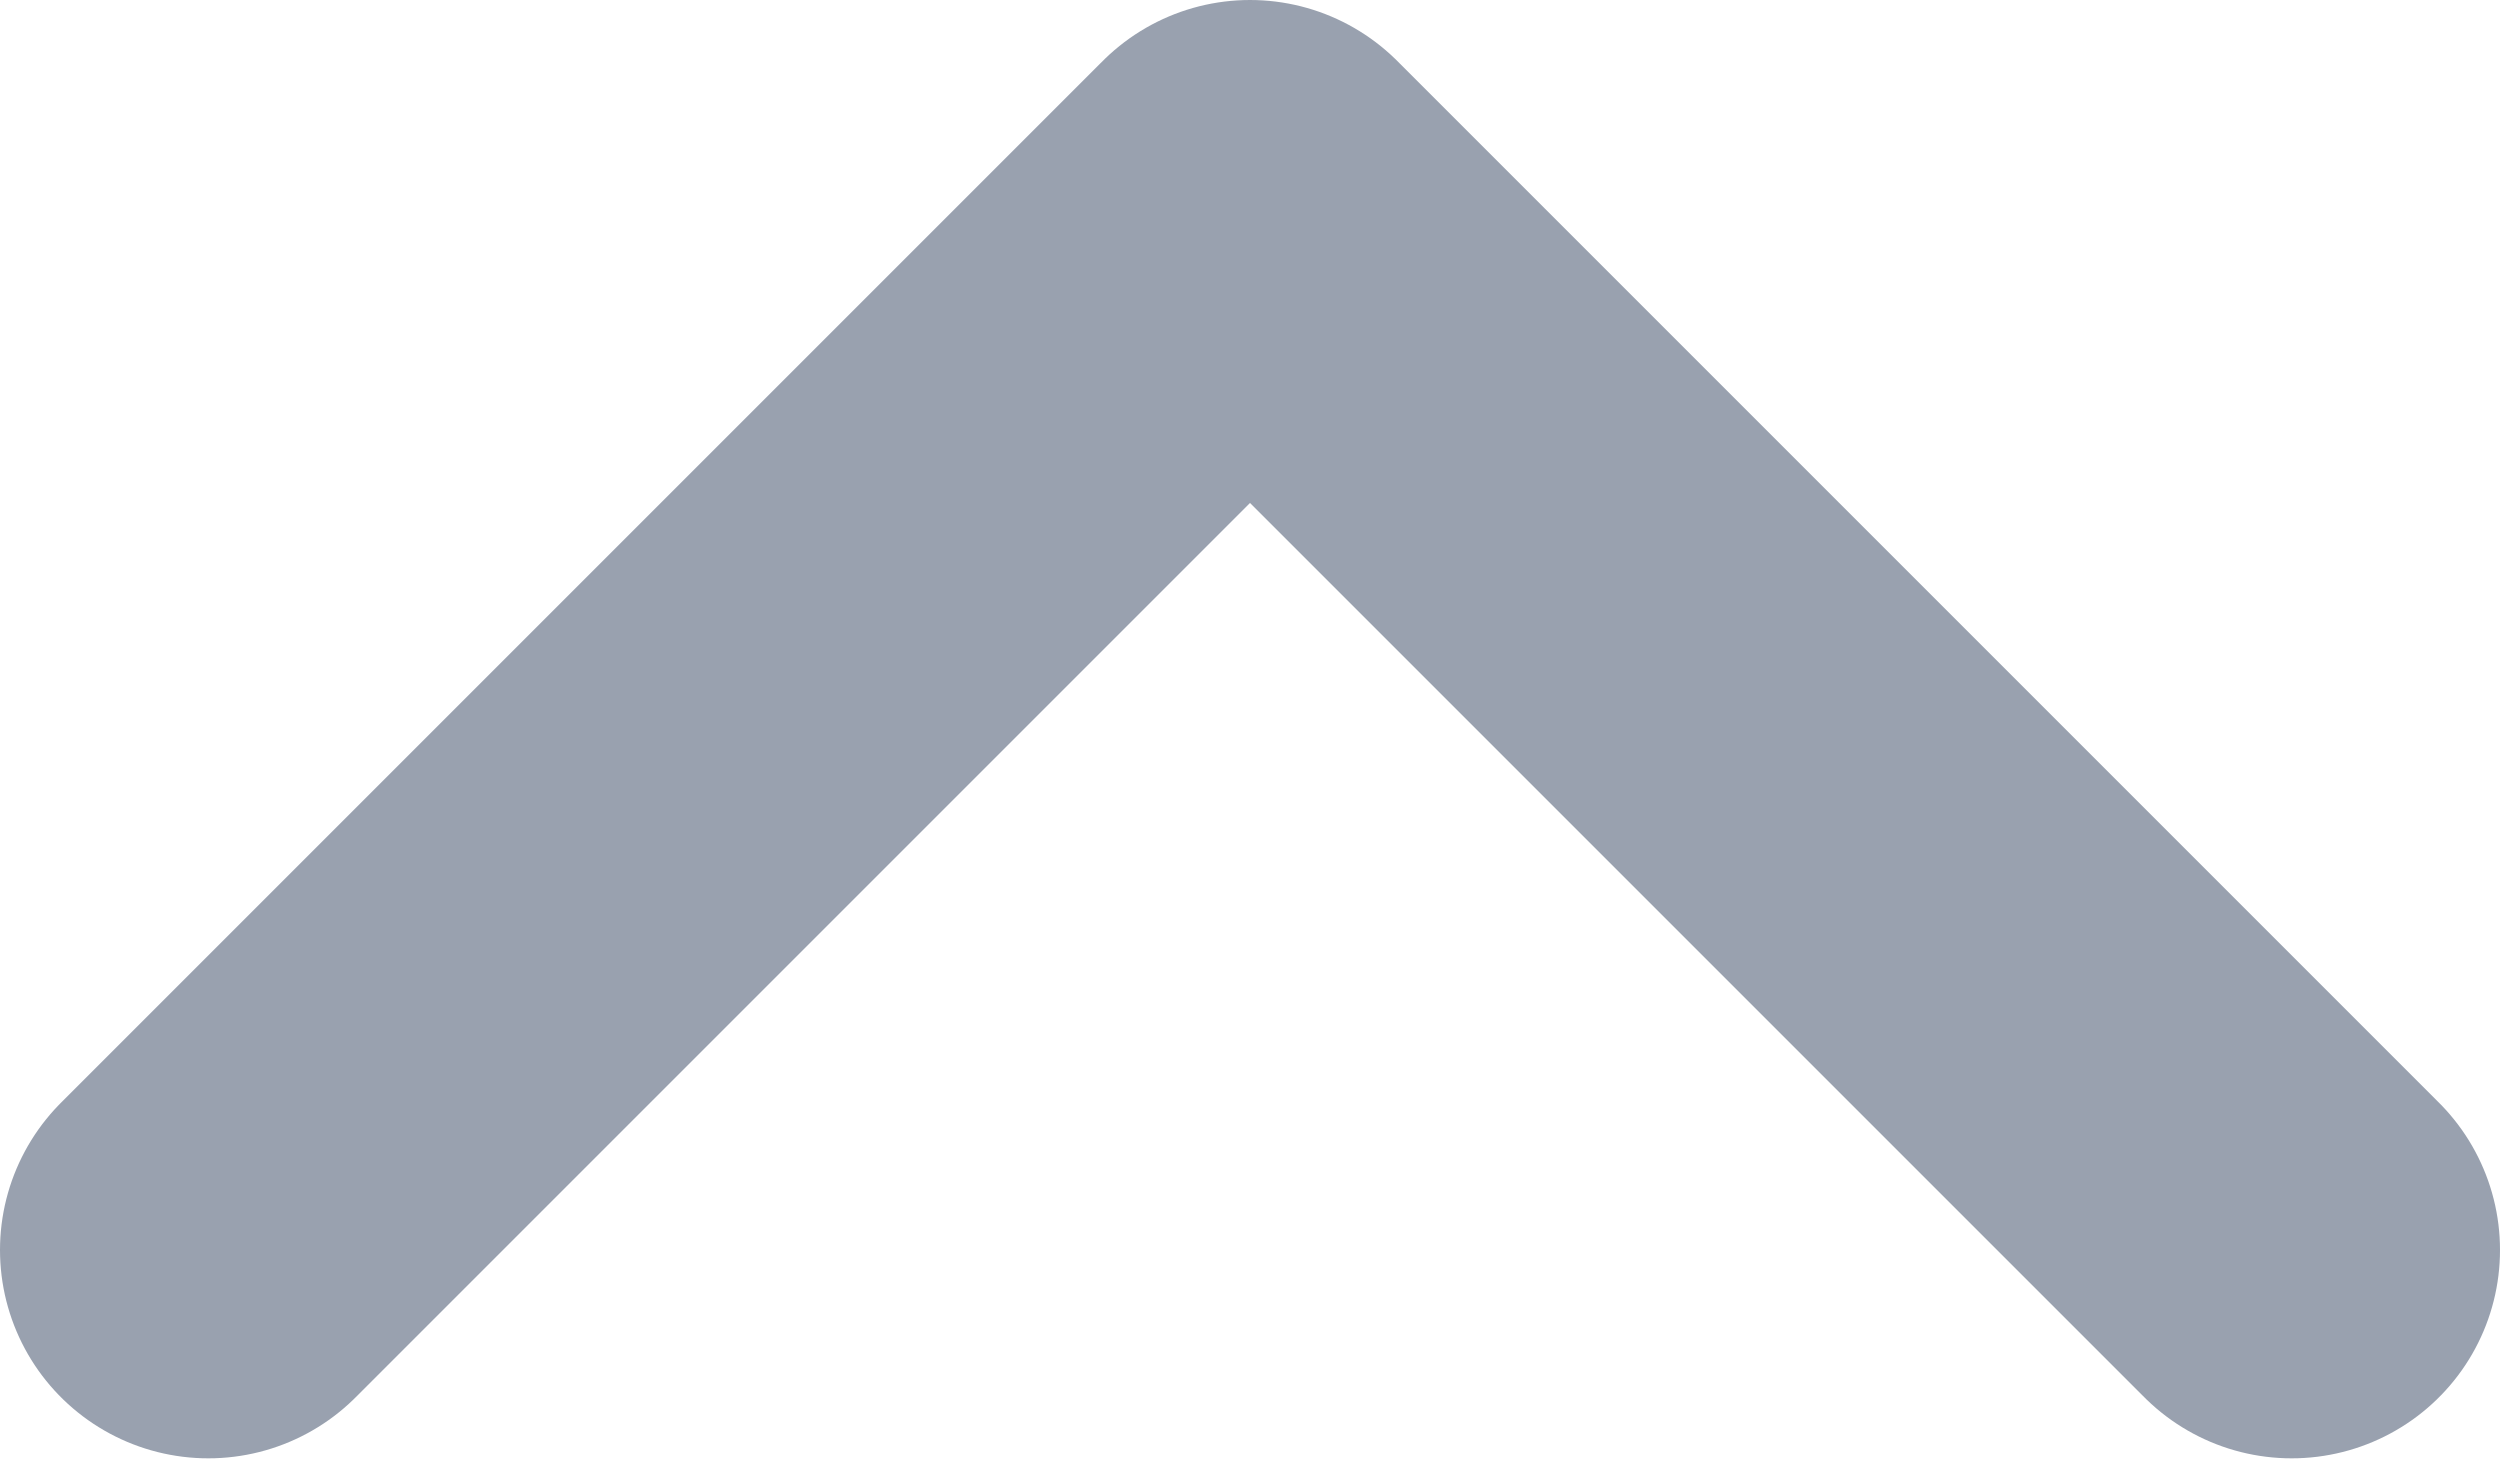
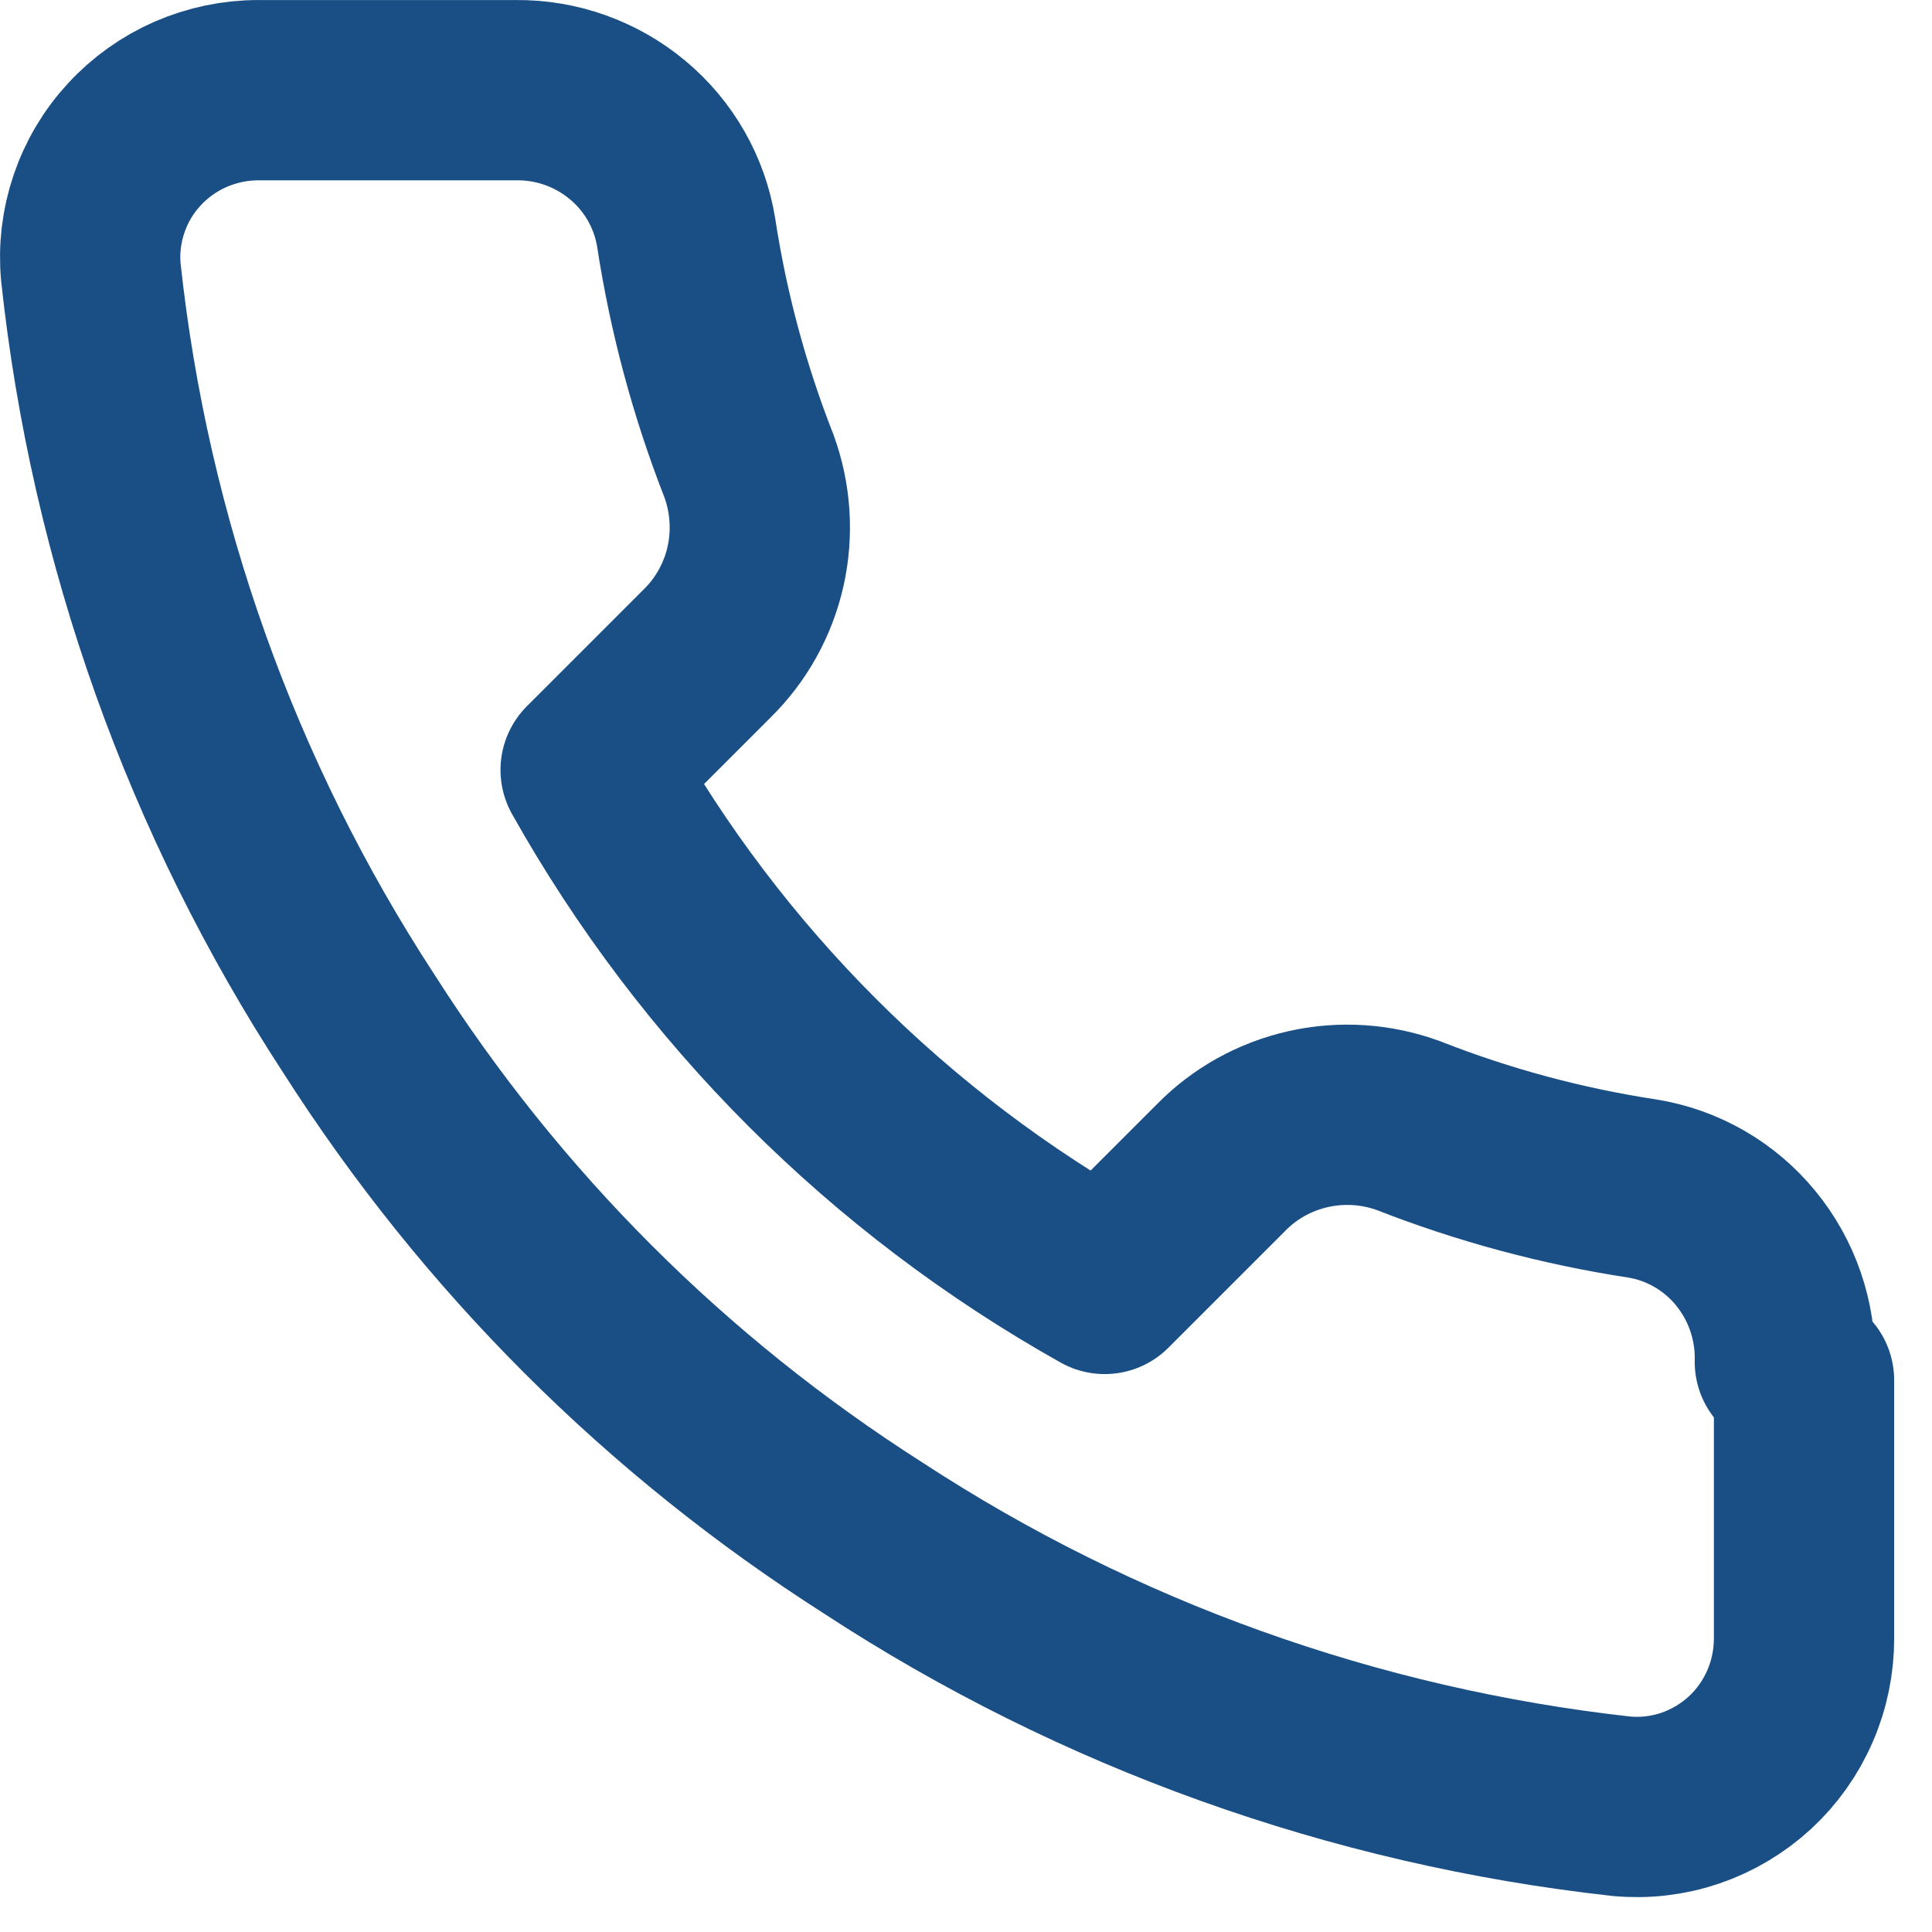
- <svg xmlns="http://www.w3.org/2000/svg" width="24" height="14" viewBox="0 0 24 14" fill="none">
-   <path d="M22 12L12 2L2 12" stroke="#99A1AF" stroke-width="4" stroke-linecap="round" stroke-linejoin="round" />
+ <svg xmlns="http://www.w3.org/2000/svg" width="25" height="25" viewBox="0 0 25 25" fill="none">
+   <path d="M23.344 17.86V21.194C23.345 21.497 23.284 21.798 23.163 22.076C23.043 22.354 22.866 22.604 22.644 22.809C22.421 23.014 22.159 23.17 21.873 23.268C21.587 23.365 21.283 23.401 20.982 23.373C17.523 22.99 14.201 21.799 11.304 19.905C8.616 18.191 6.357 15.933 4.642 13.244C2.742 10.334 1.55 6.999 1.176 3.525C1.148 3.225 1.184 2.923 1.281 2.638C1.378 2.352 1.533 2.09 1.738 1.869C1.942 1.647 2.191 1.47 2.468 1.349C2.745 1.229 3.045 1.166 3.348 1.167H6.677C7.206 1.161 7.719 1.346 8.123 1.684C8.527 2.021 8.795 2.491 8.879 3.009C9.037 4.042 9.309 5.055 9.691 6.029C9.843 6.444 9.873 6.896 9.777 7.327C9.68 7.759 9.461 8.152 9.147 8.459L7.643 9.963C9.21 12.755 11.503 15.048 14.295 16.614L15.799 15.11C16.105 14.796 16.498 14.578 16.93 14.481C17.362 14.384 17.813 14.414 18.229 14.567C19.203 14.949 20.215 15.221 21.249 15.379C21.773 15.463 22.249 15.737 22.588 16.15C22.927 16.562 23.108 17.086 23.096 17.622L23.344 17.86Z" stroke="#1A4F85" stroke-width="2.333" stroke-linecap="round" stroke-linejoin="round" />
</svg>
